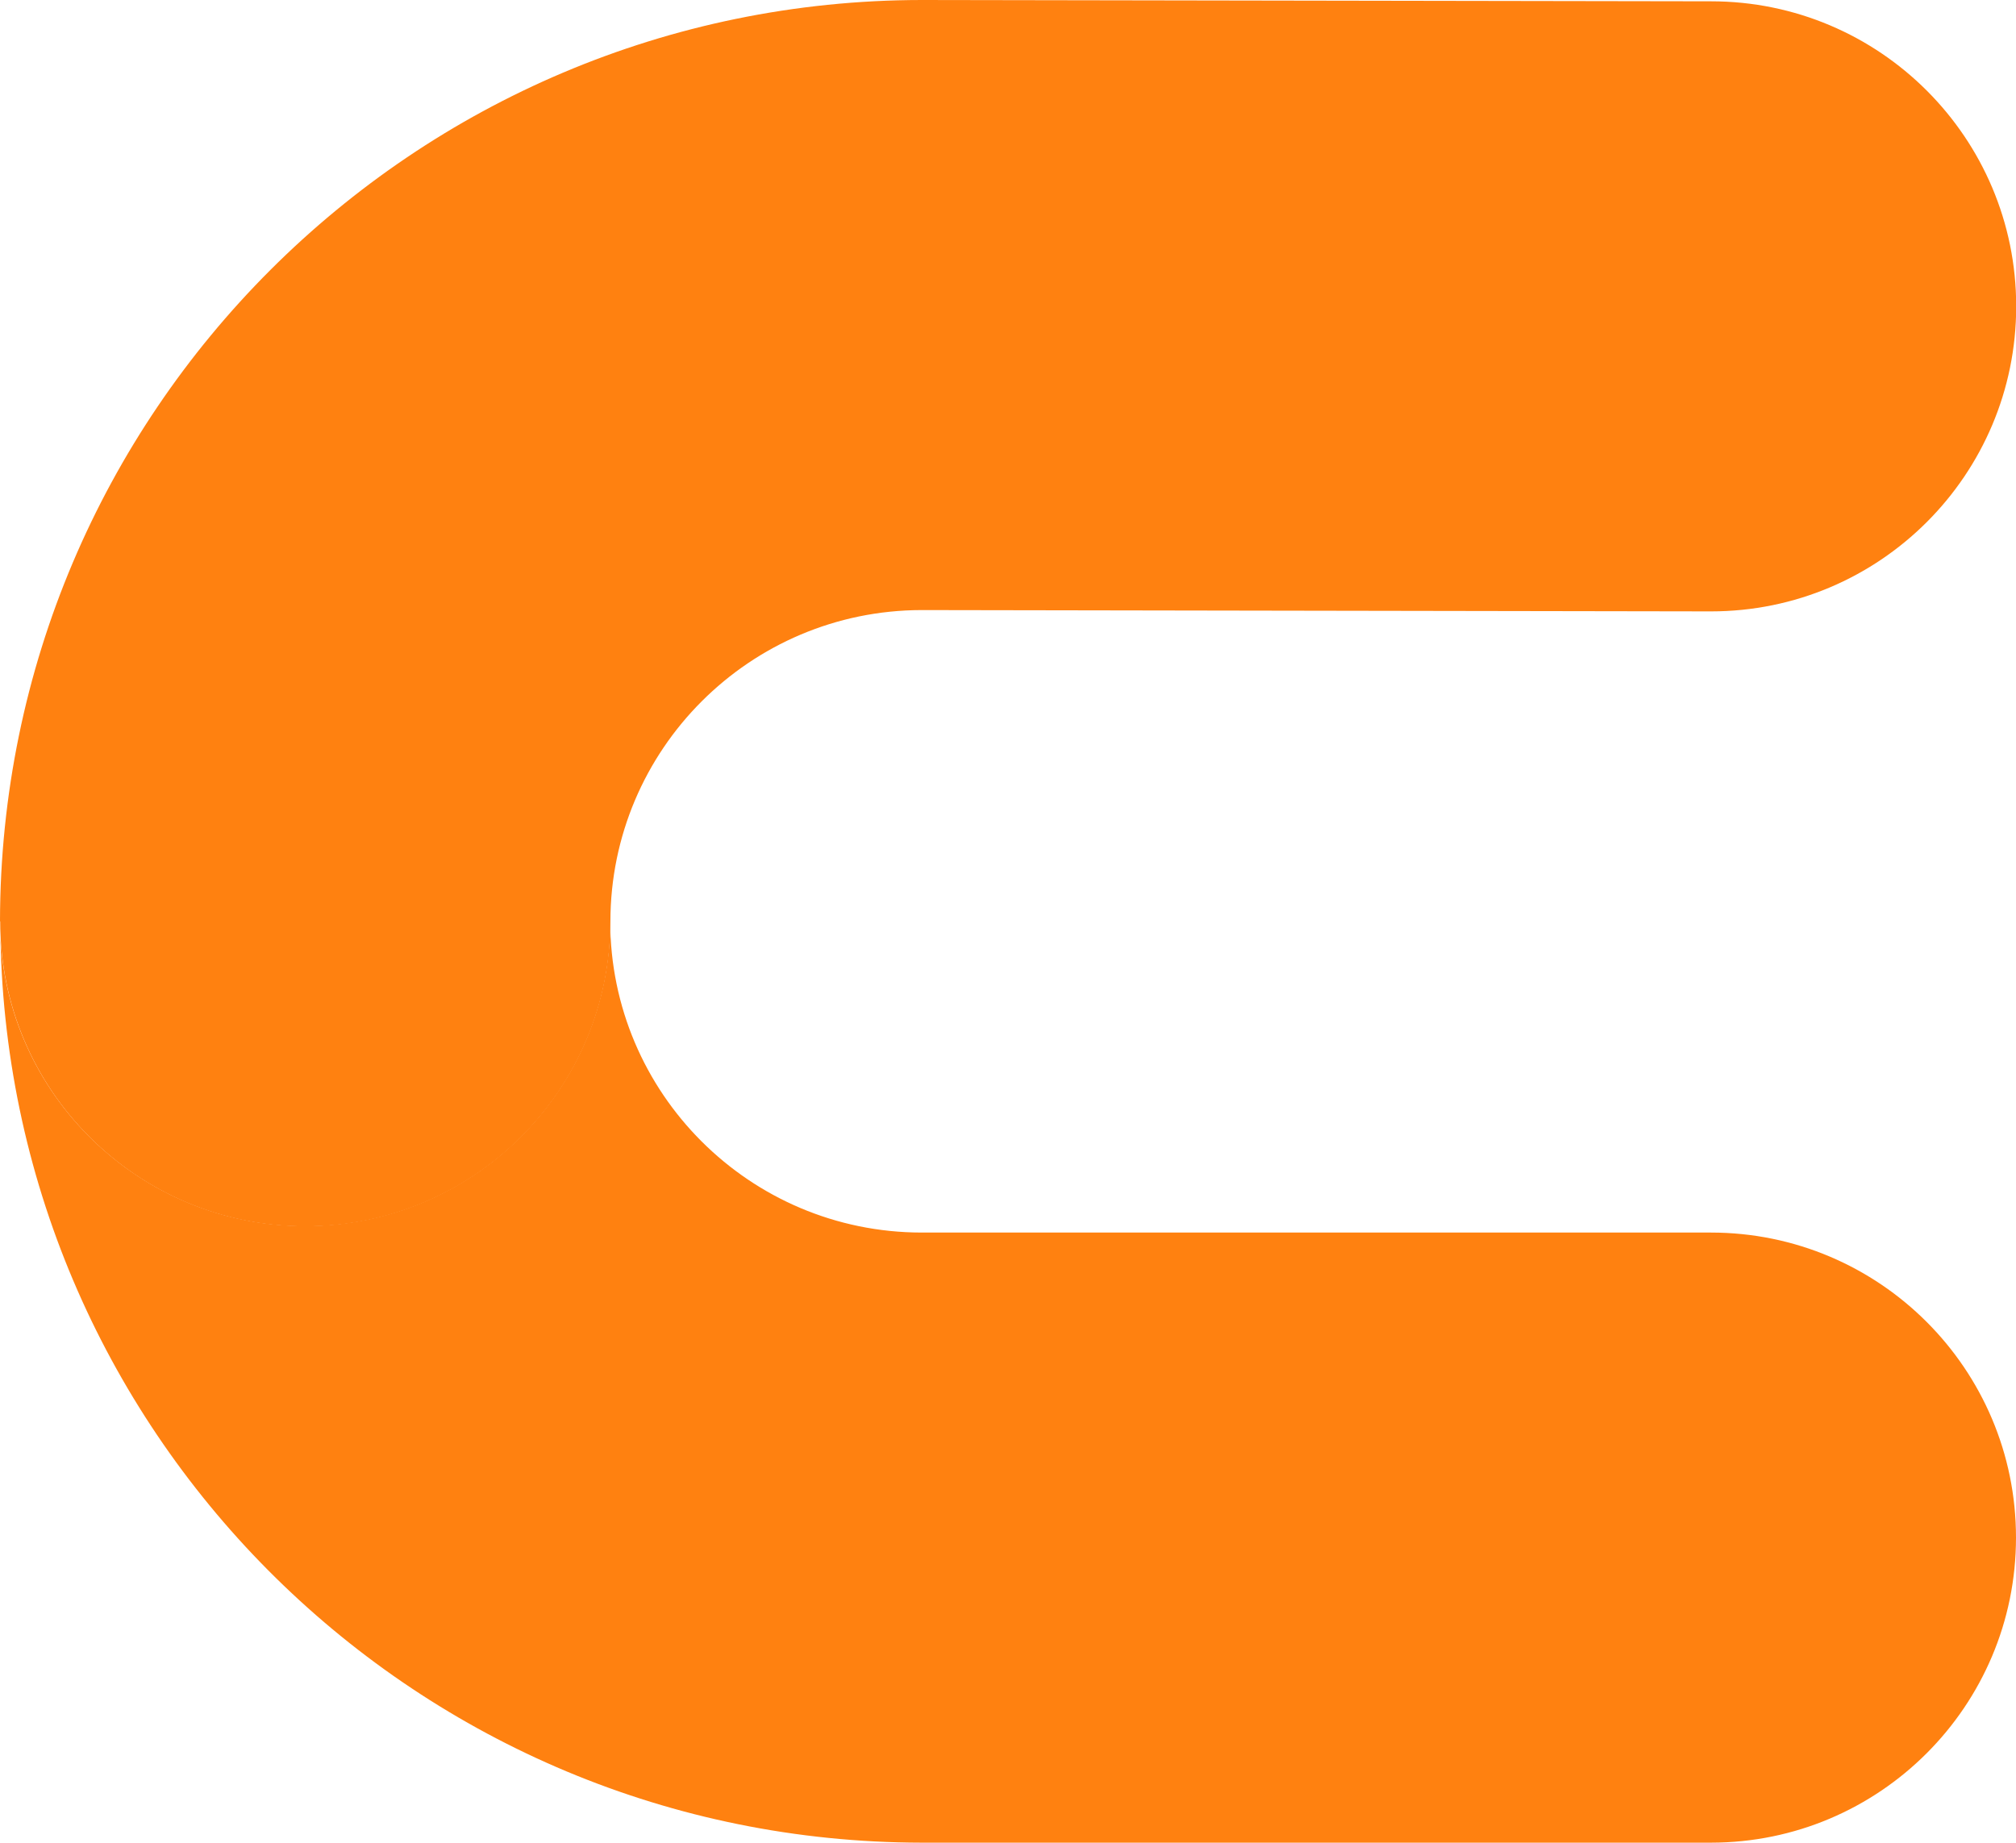
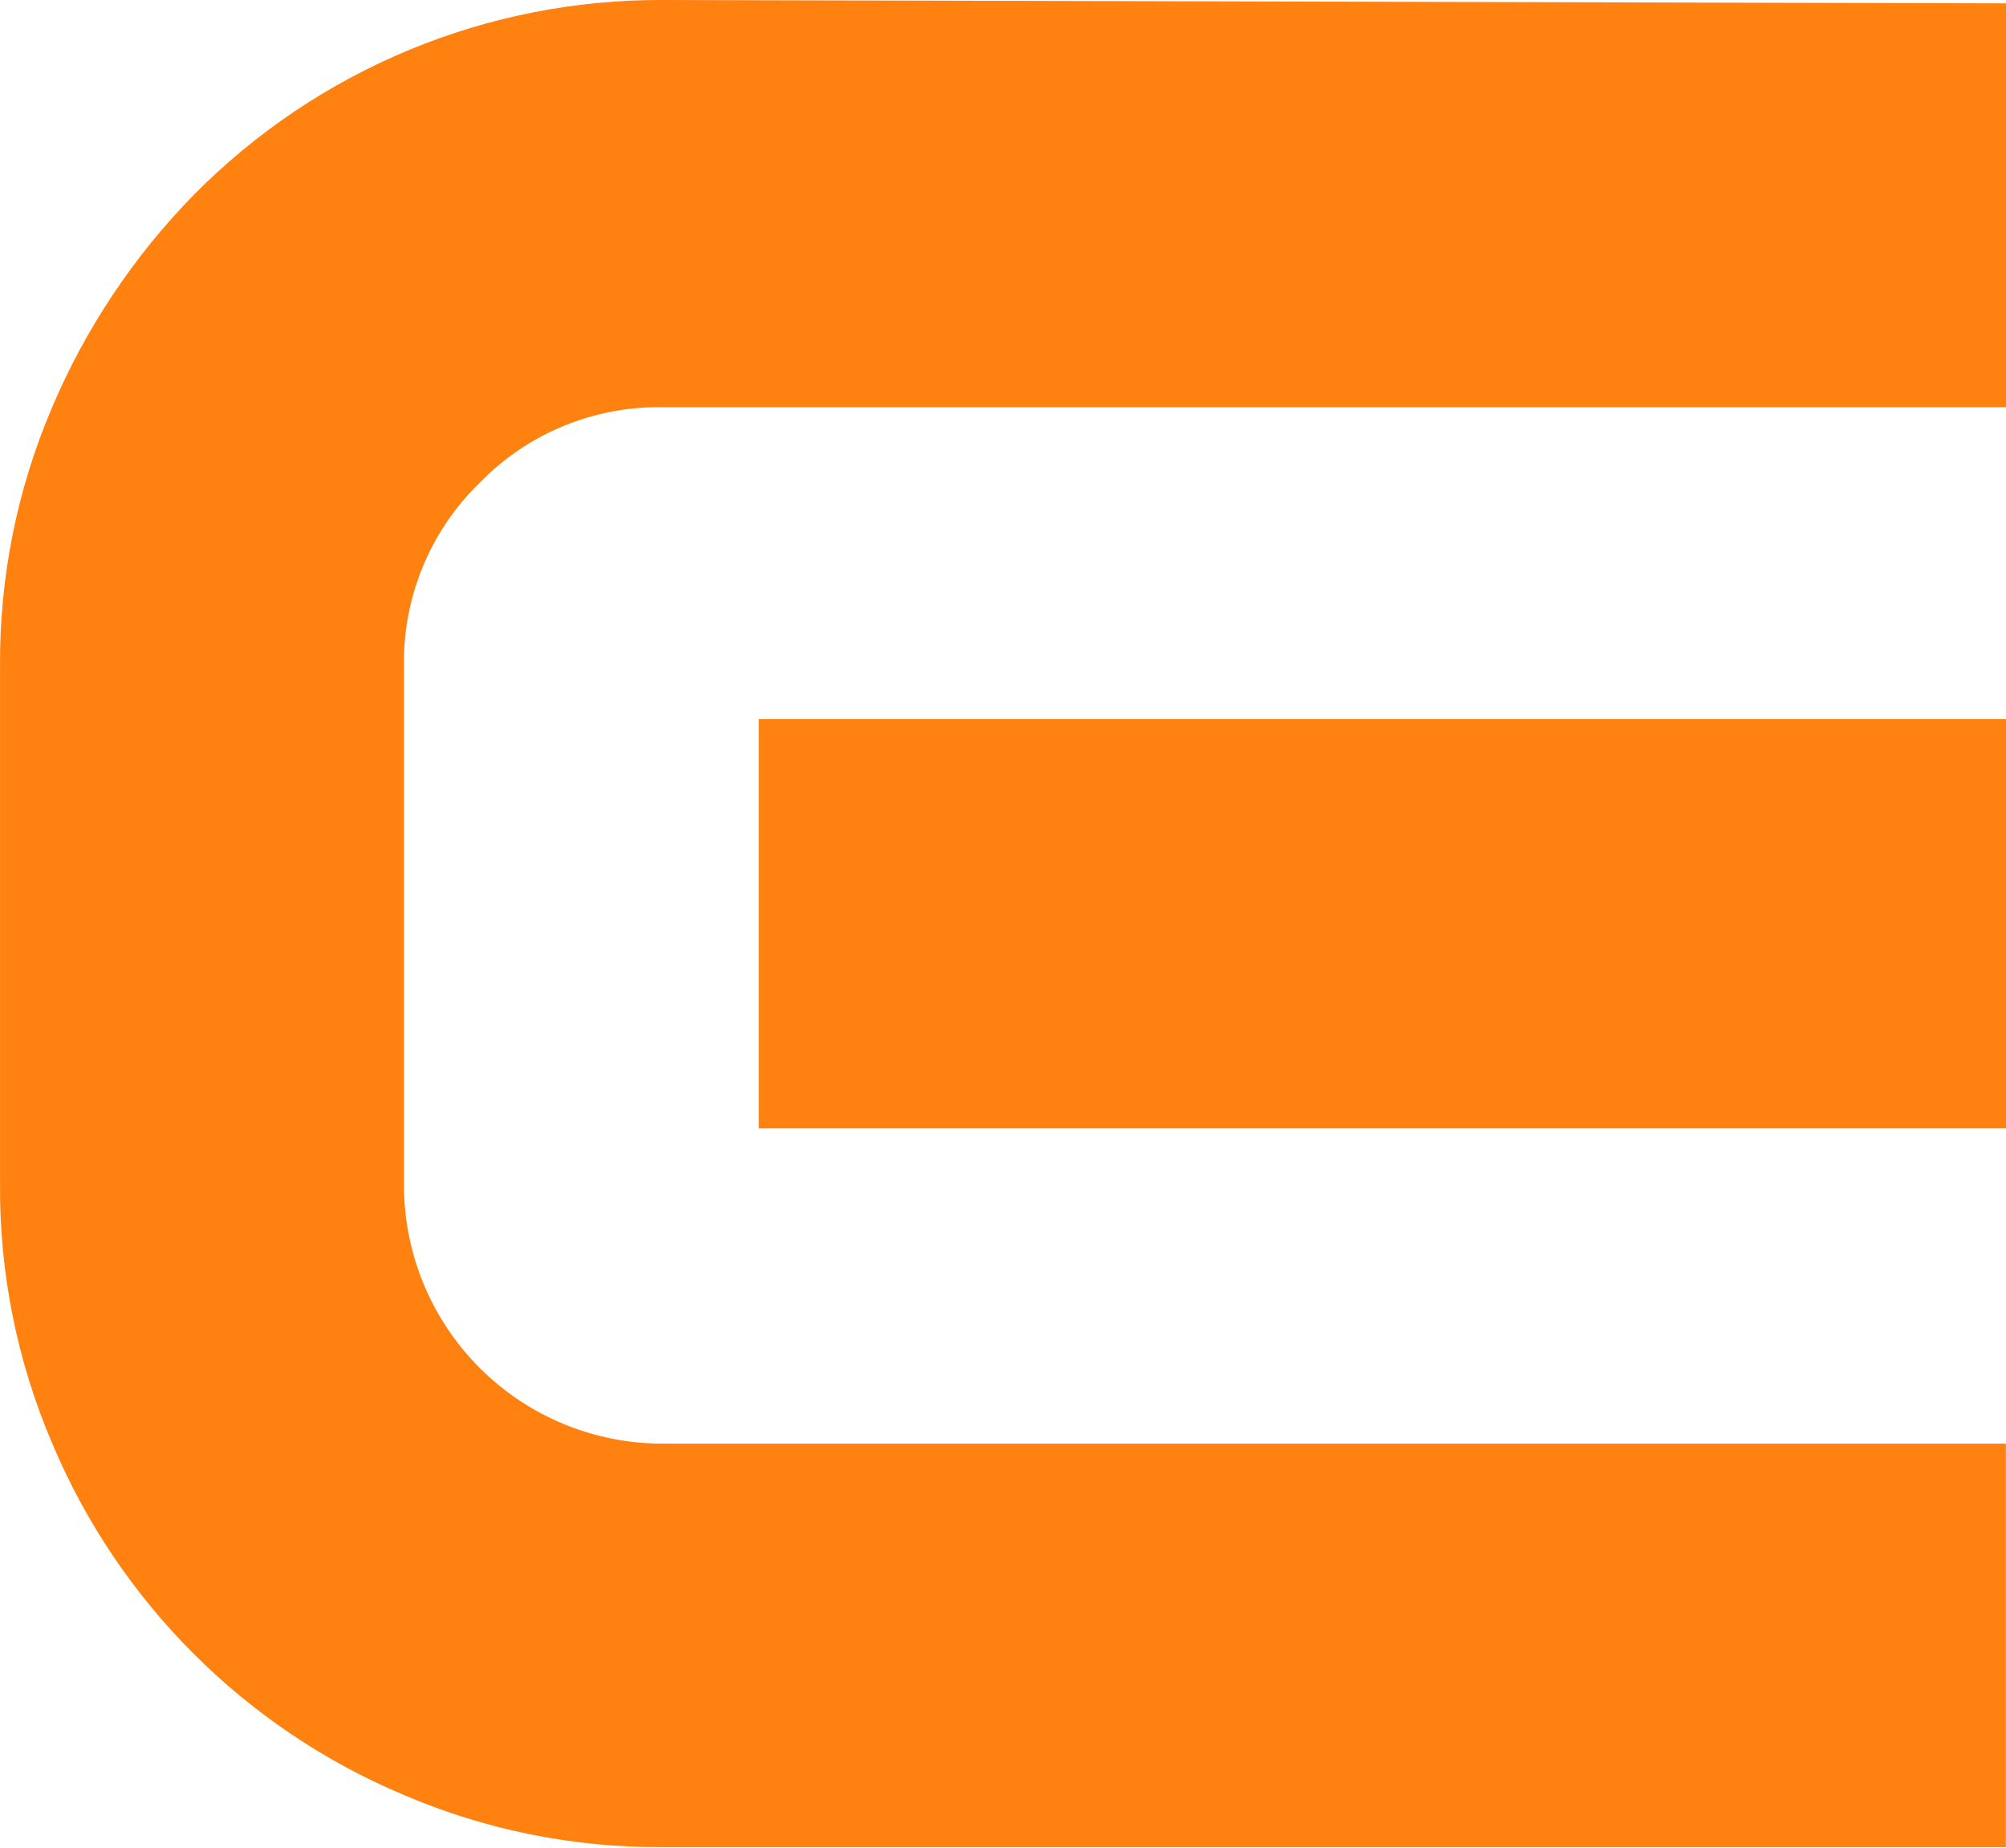
- <svg xmlns="http://www.w3.org/2000/svg" width="52.259" height="47.776">
+ <svg xmlns="http://www.w3.org/2000/svg" width="51.907" height="47.802" viewBox="0 0 51.907 47.802">
  <defs>
-     <style>.a{fill:#ff8110}</style>
+     <style>.a{fill:#ff8110;}</style>
  </defs>
-   <path class="a" d="M0 23.888A23.915 23.915 0 0123.893 0l20.462.034a7.909 7.909 0 010 15.818l-20.462-.034a8.08 8.08 0 00-8.07 8.07 7.909 7.909 0 01-15.818 0z" />
-   <path class="a" d="M0 23.888c0-.137.008-.271.011-.408q-.011.2-.011.408zm52.259 15.978a7.909 7.909 0 00-7.909-7.908H23.888a8.079 8.079 0 01-8.07-8.069 7.909 7.909 0 01-15.807.408 23.911 23.911 0 0023.877 23.48H44.35a7.91 7.91 0 007.909-7.911z" />
+   <g transform="translate(-129.107 -234.724)">
+     <g transform="translate(-117.634 90.032)">
+       <rect class="a" width="32.274" height="10.591" transform="translate(266.375 163.298)" />
+       <path class="a" d="M259.149,157.187a6.462,6.462,0,0,1,4.746-1.959h34.754V144.779l-34.754-.087a16.951,16.951,0,0,0-12.147,5.05,17.781,17.781,0,0,0-3.657,5.486,16.753,16.753,0,0,0-1.349,6.7v13.409a16.754,16.754,0,0,0,1.349,6.7,17.031,17.031,0,0,0,9.1,9.1,16.753,16.753,0,0,0,6.7,1.349h34.754V182.046H263.894a6.689,6.689,0,0,1-6.7-6.7V161.932A6.463,6.463,0,0,1,259.149,157.187Z" />
+     </g>
+   </g>
</svg>
